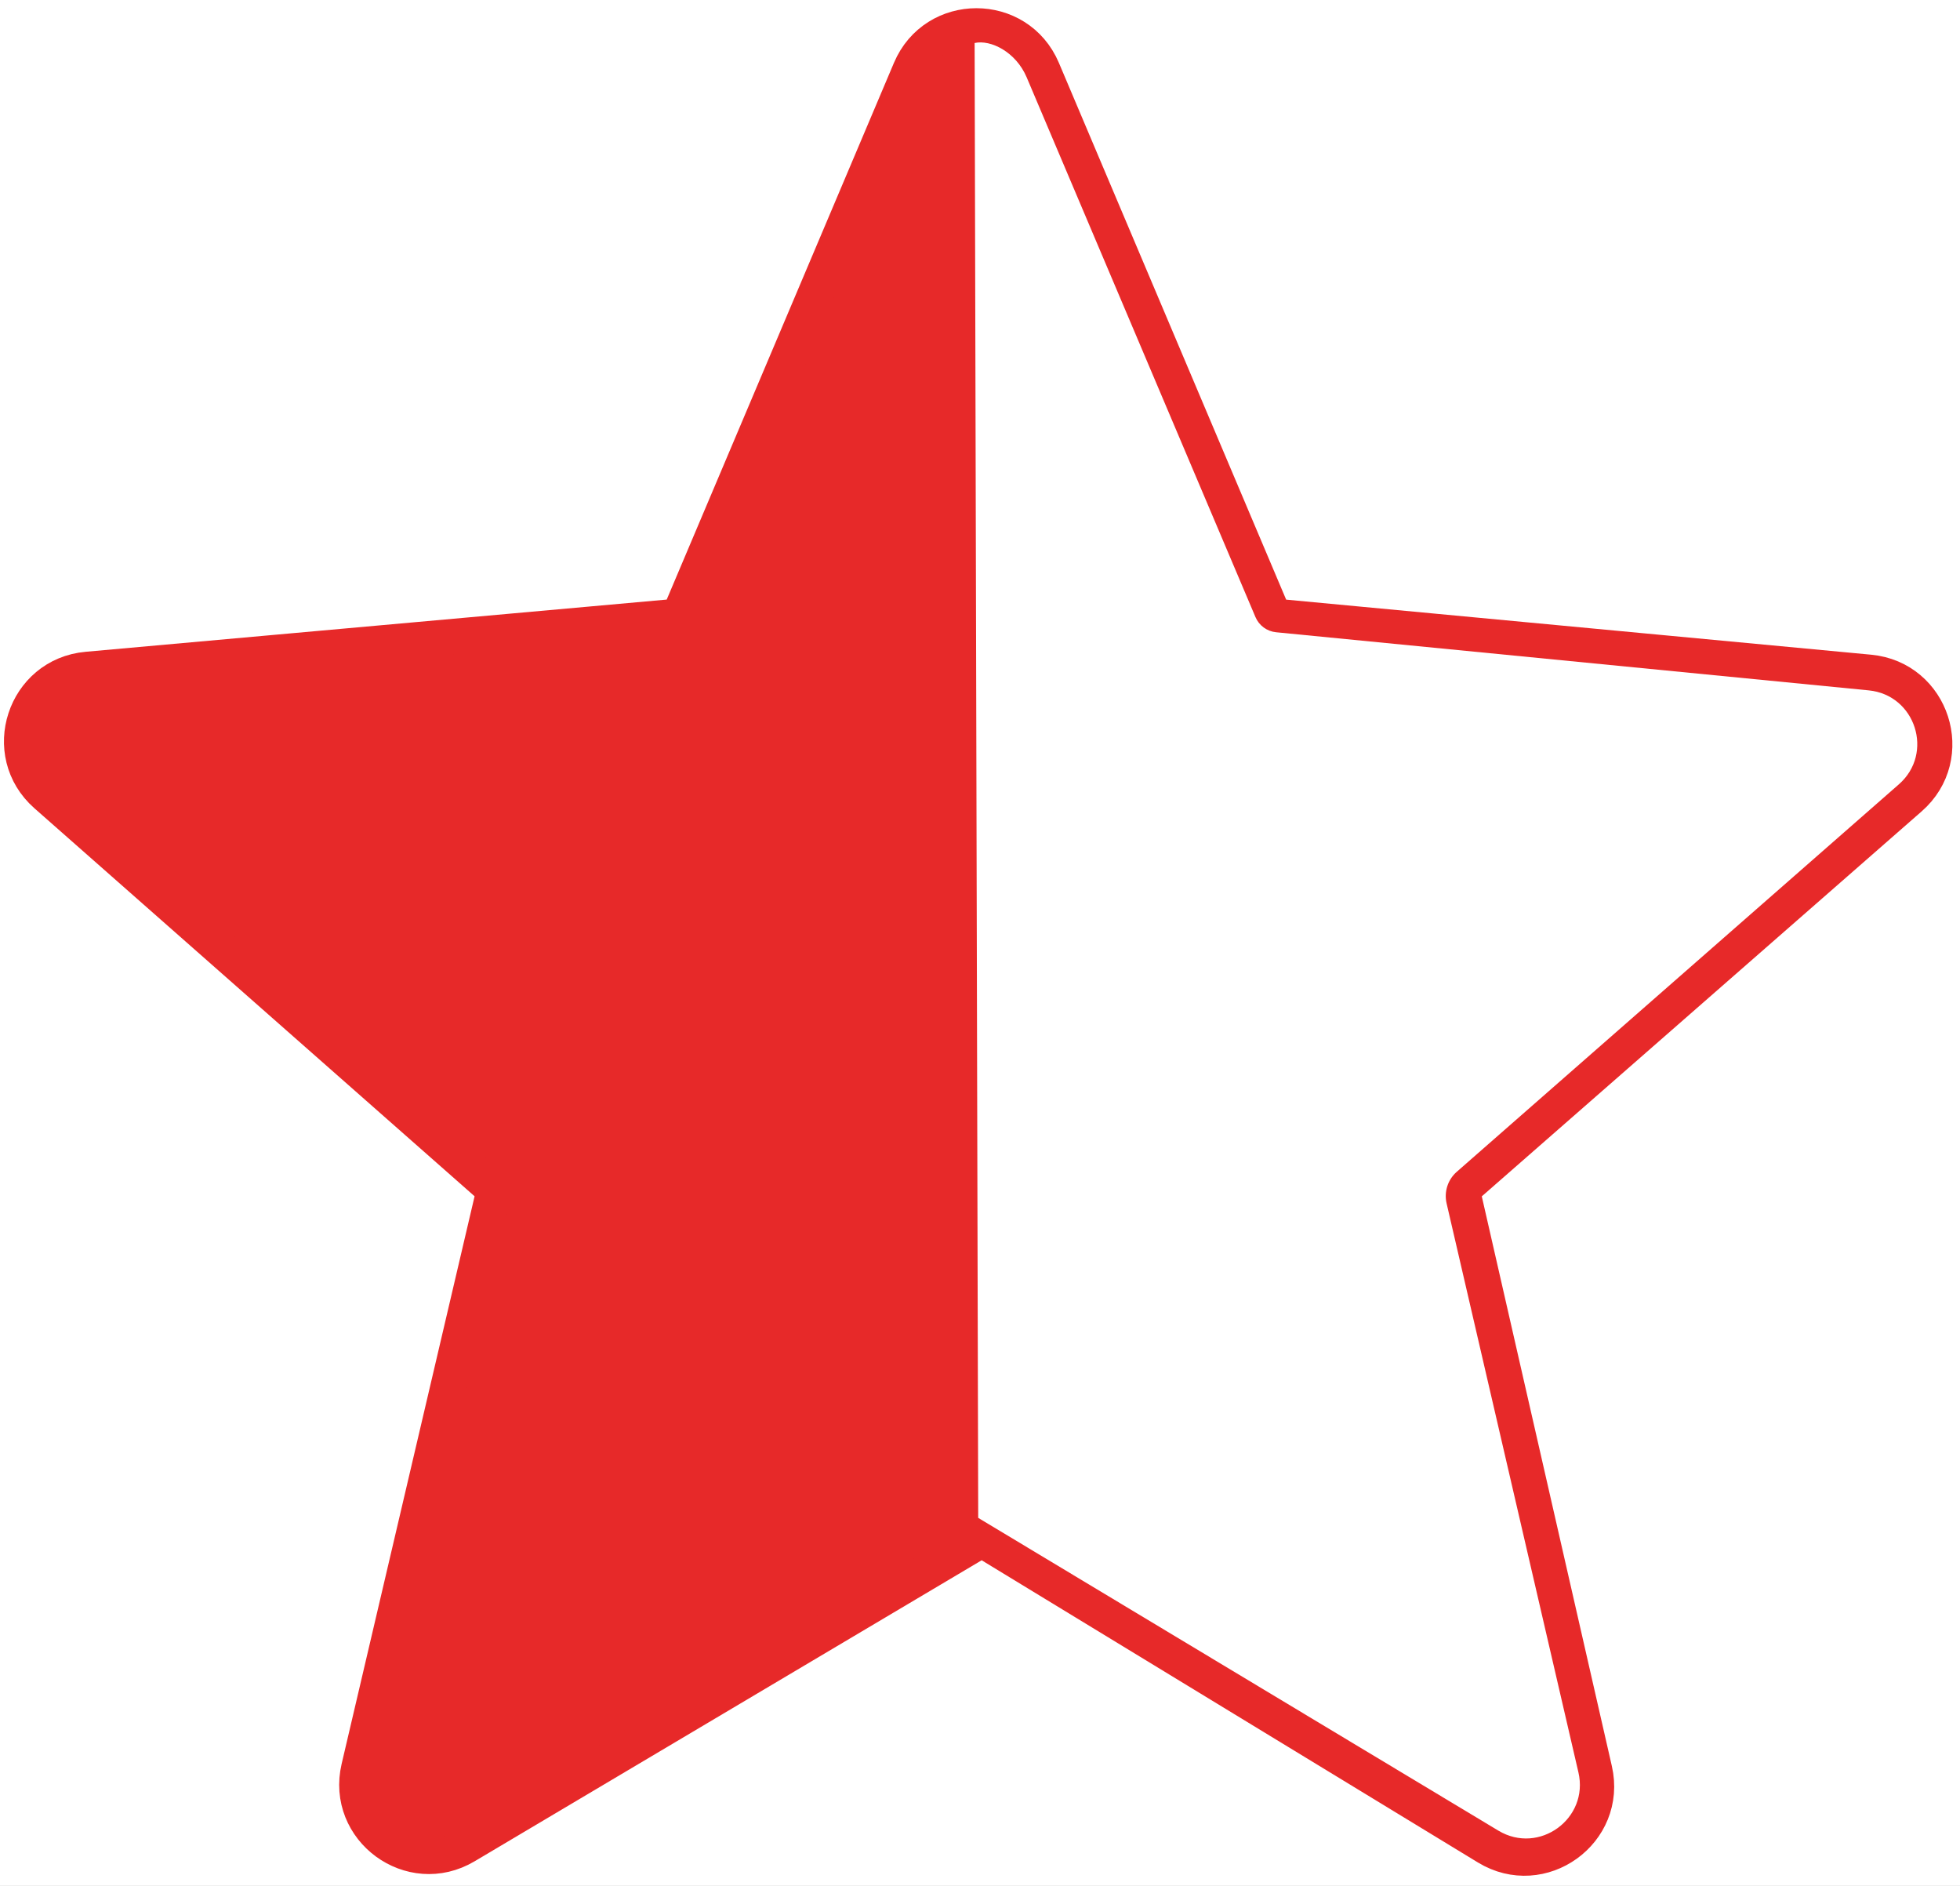
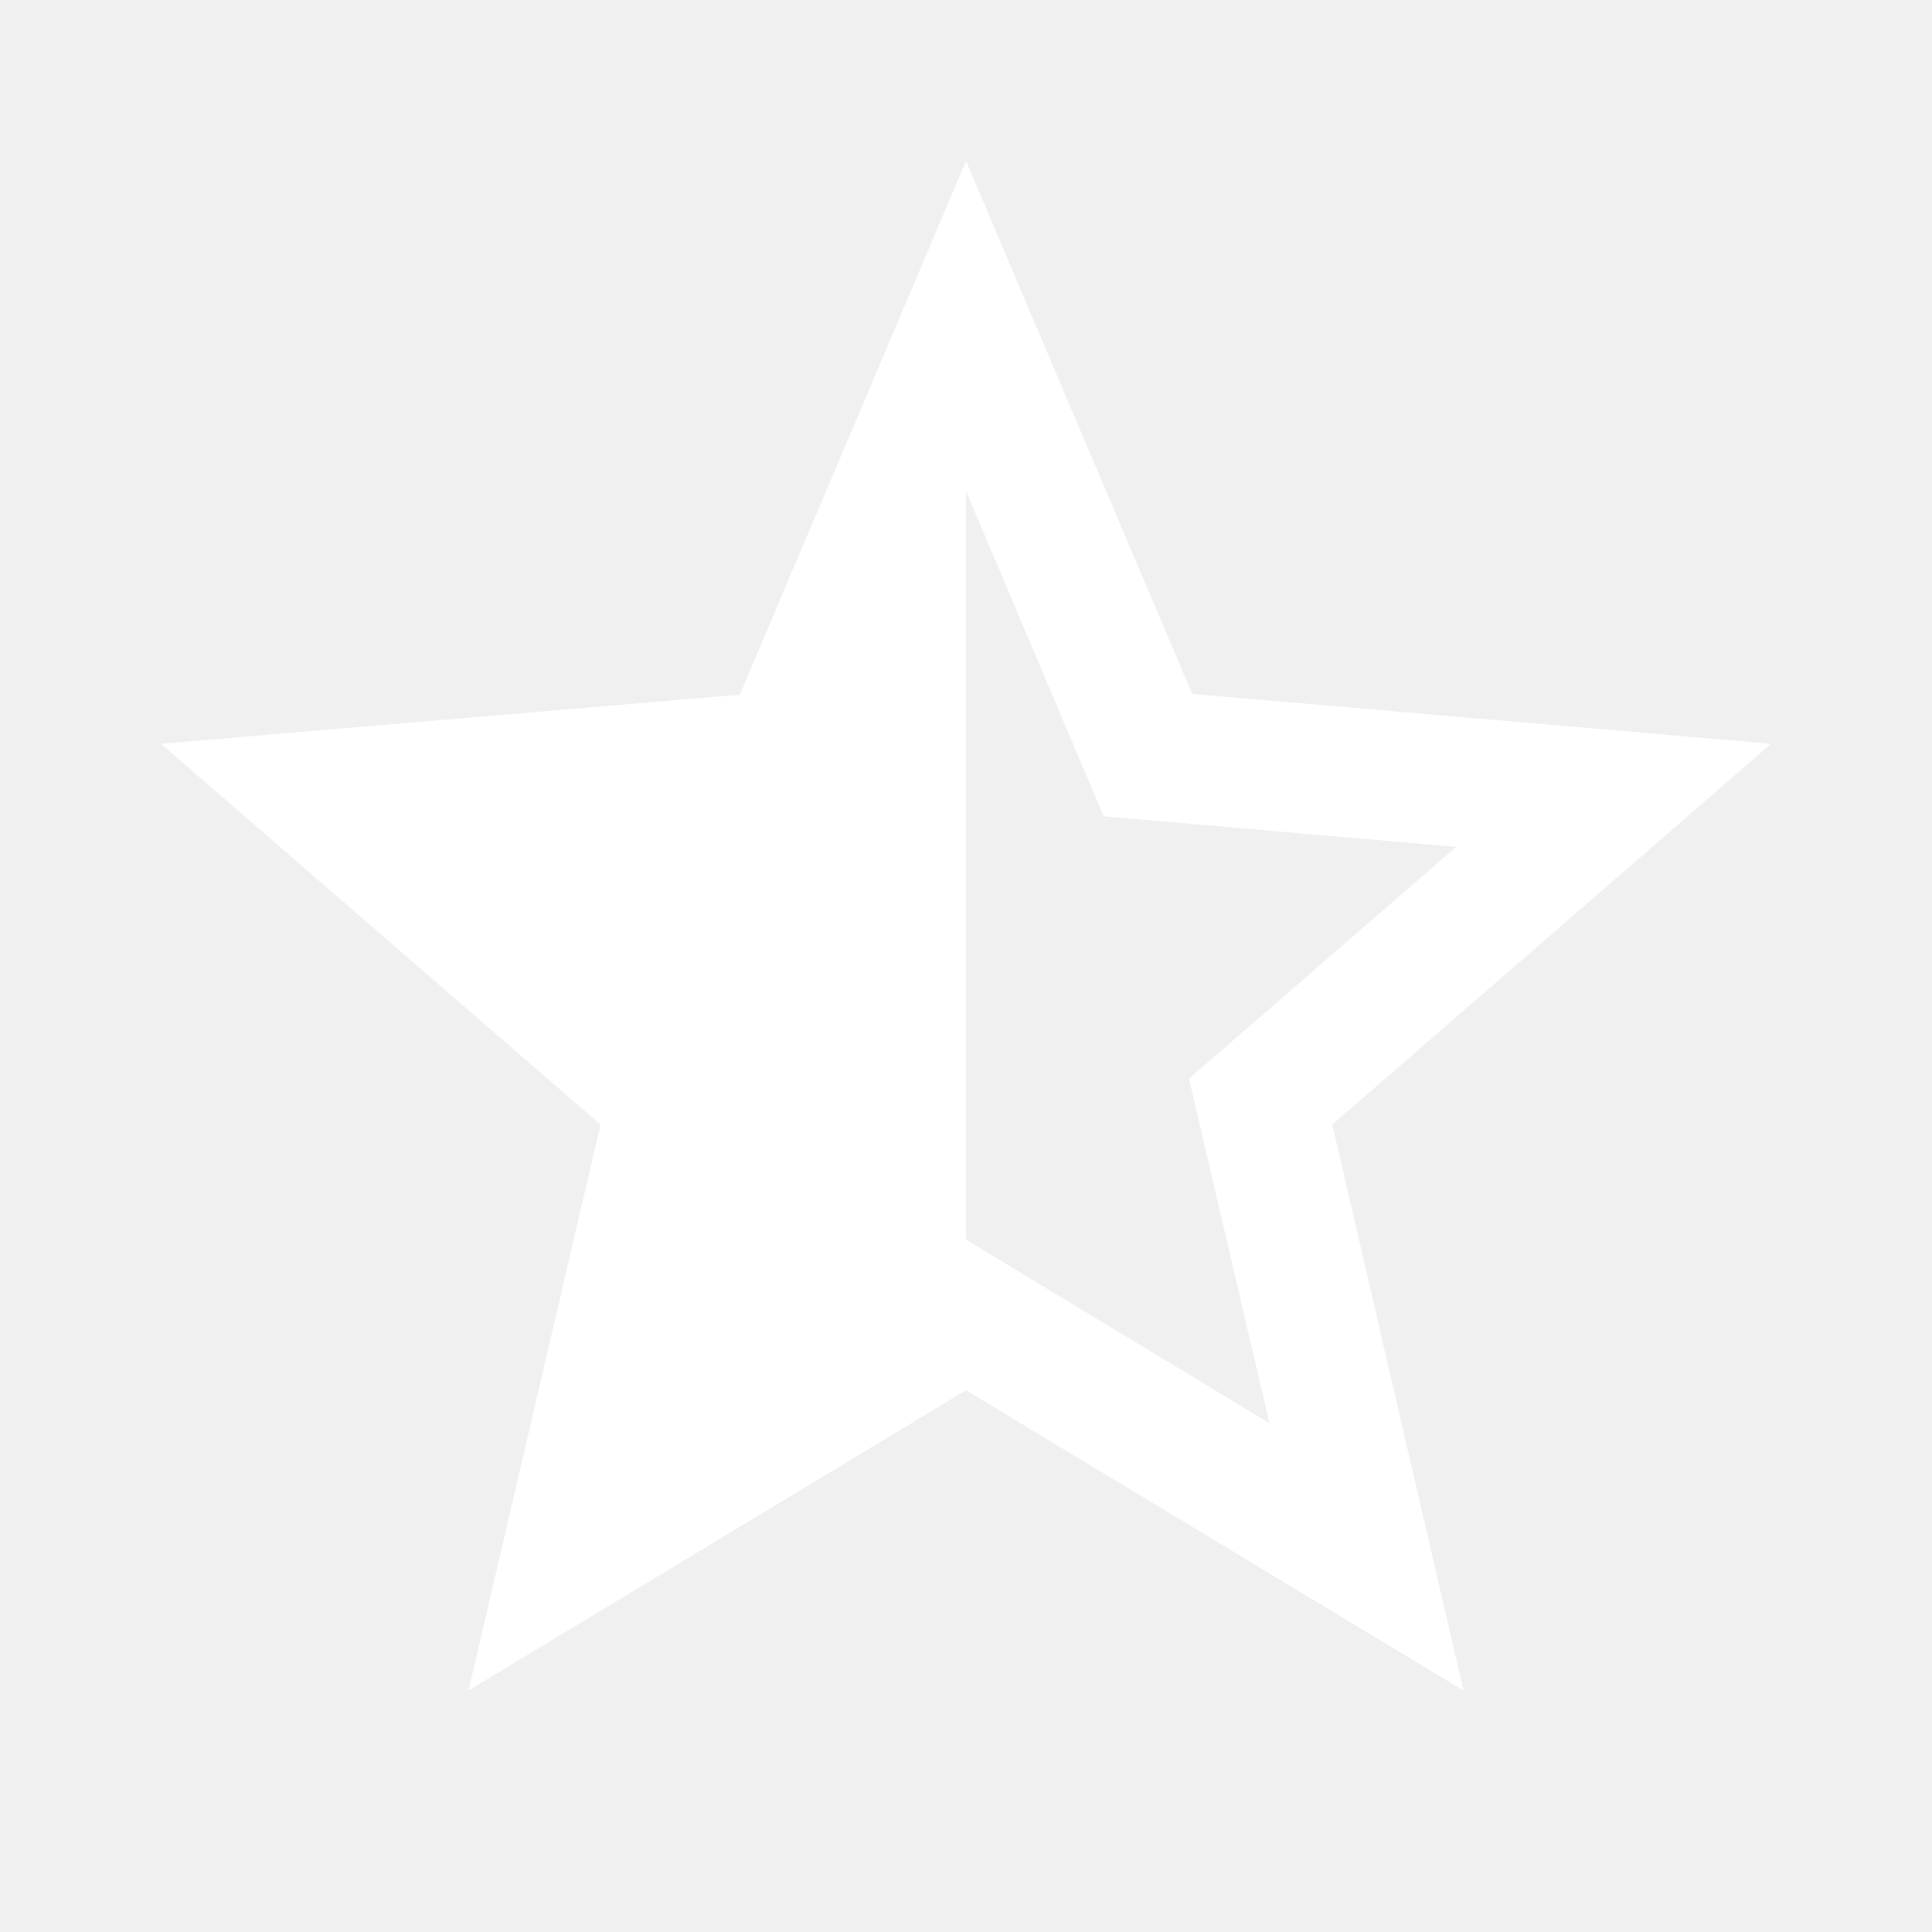
- <svg xmlns="http://www.w3.org/2000/svg" width="547" height="526" viewBox="0 0 547 526" fill="none">
-   <g clip-path="url(#clip0_1_20)">
-     <rect width="547" height="526" fill="white" />
-     <path d="M354.336 169.251L290.917 19.49C284.028 3.222 260.972 3.222 254.083 19.49L190.67 169.238C189.95 170.938 188.352 172.103 186.513 172.268L24.341 186.837C6.848 188.408 -0.27 210.15 12.907 221.762L135.755 330.022C137.137 331.24 137.738 333.12 137.317 334.913L100.216 493.264C96.194 510.428 114.736 524.023 129.896 515.025L271.415 431.034C273.006 430.09 274.987 430.101 276.567 431.063L415.061 515.38C430.165 524.576 448.897 511.084 444.96 493.845L408.665 334.91C408.255 333.118 408.863 331.245 410.247 330.034L533.019 222.608C546.232 211.047 539.202 189.29 521.723 187.645L358.472 172.28C356.641 172.107 355.053 170.944 354.336 169.251Z" fill="#e72929" stroke="#e72929" stroke-width="10" />
-     <path d="M418.17 510.767L273 423.5L272 12C276.5 11 283.5 14.5 286.5 21.518L350.377 172.172C351.377 174.531 353.588 176.156 356.138 176.406L521.523 192.62C534.595 193.901 539.823 210.174 529.945 218.83L406.553 326.948C404.058 329.135 402.968 332.517 403.717 335.749L440.511 494.525C443.501 507.428 429.522 517.591 418.17 510.767Z" fill="white" />
-   </g>
-   <defs>
-     <clipPath id="clip0_1_20">
-       <rect width="547" height="526" fill="white" />
-     </clipPath>
-   </defs>
+ <svg xmlns="http://www.w3.org/2000/svg" width="1em" height="1em" viewBox="0 0 24 24">
+   <path fill="white" d="m22 9.24l-7.19-.62L12 2L9.19 8.63L2 9.24l5.46 4.73L5.82 21L12 17.27L18.18 21l-1.63-7.03zM12 15.4V6.1l1.71 4.04l4.38.38l-3.32 2.88l1 4.28z" />
</svg>
